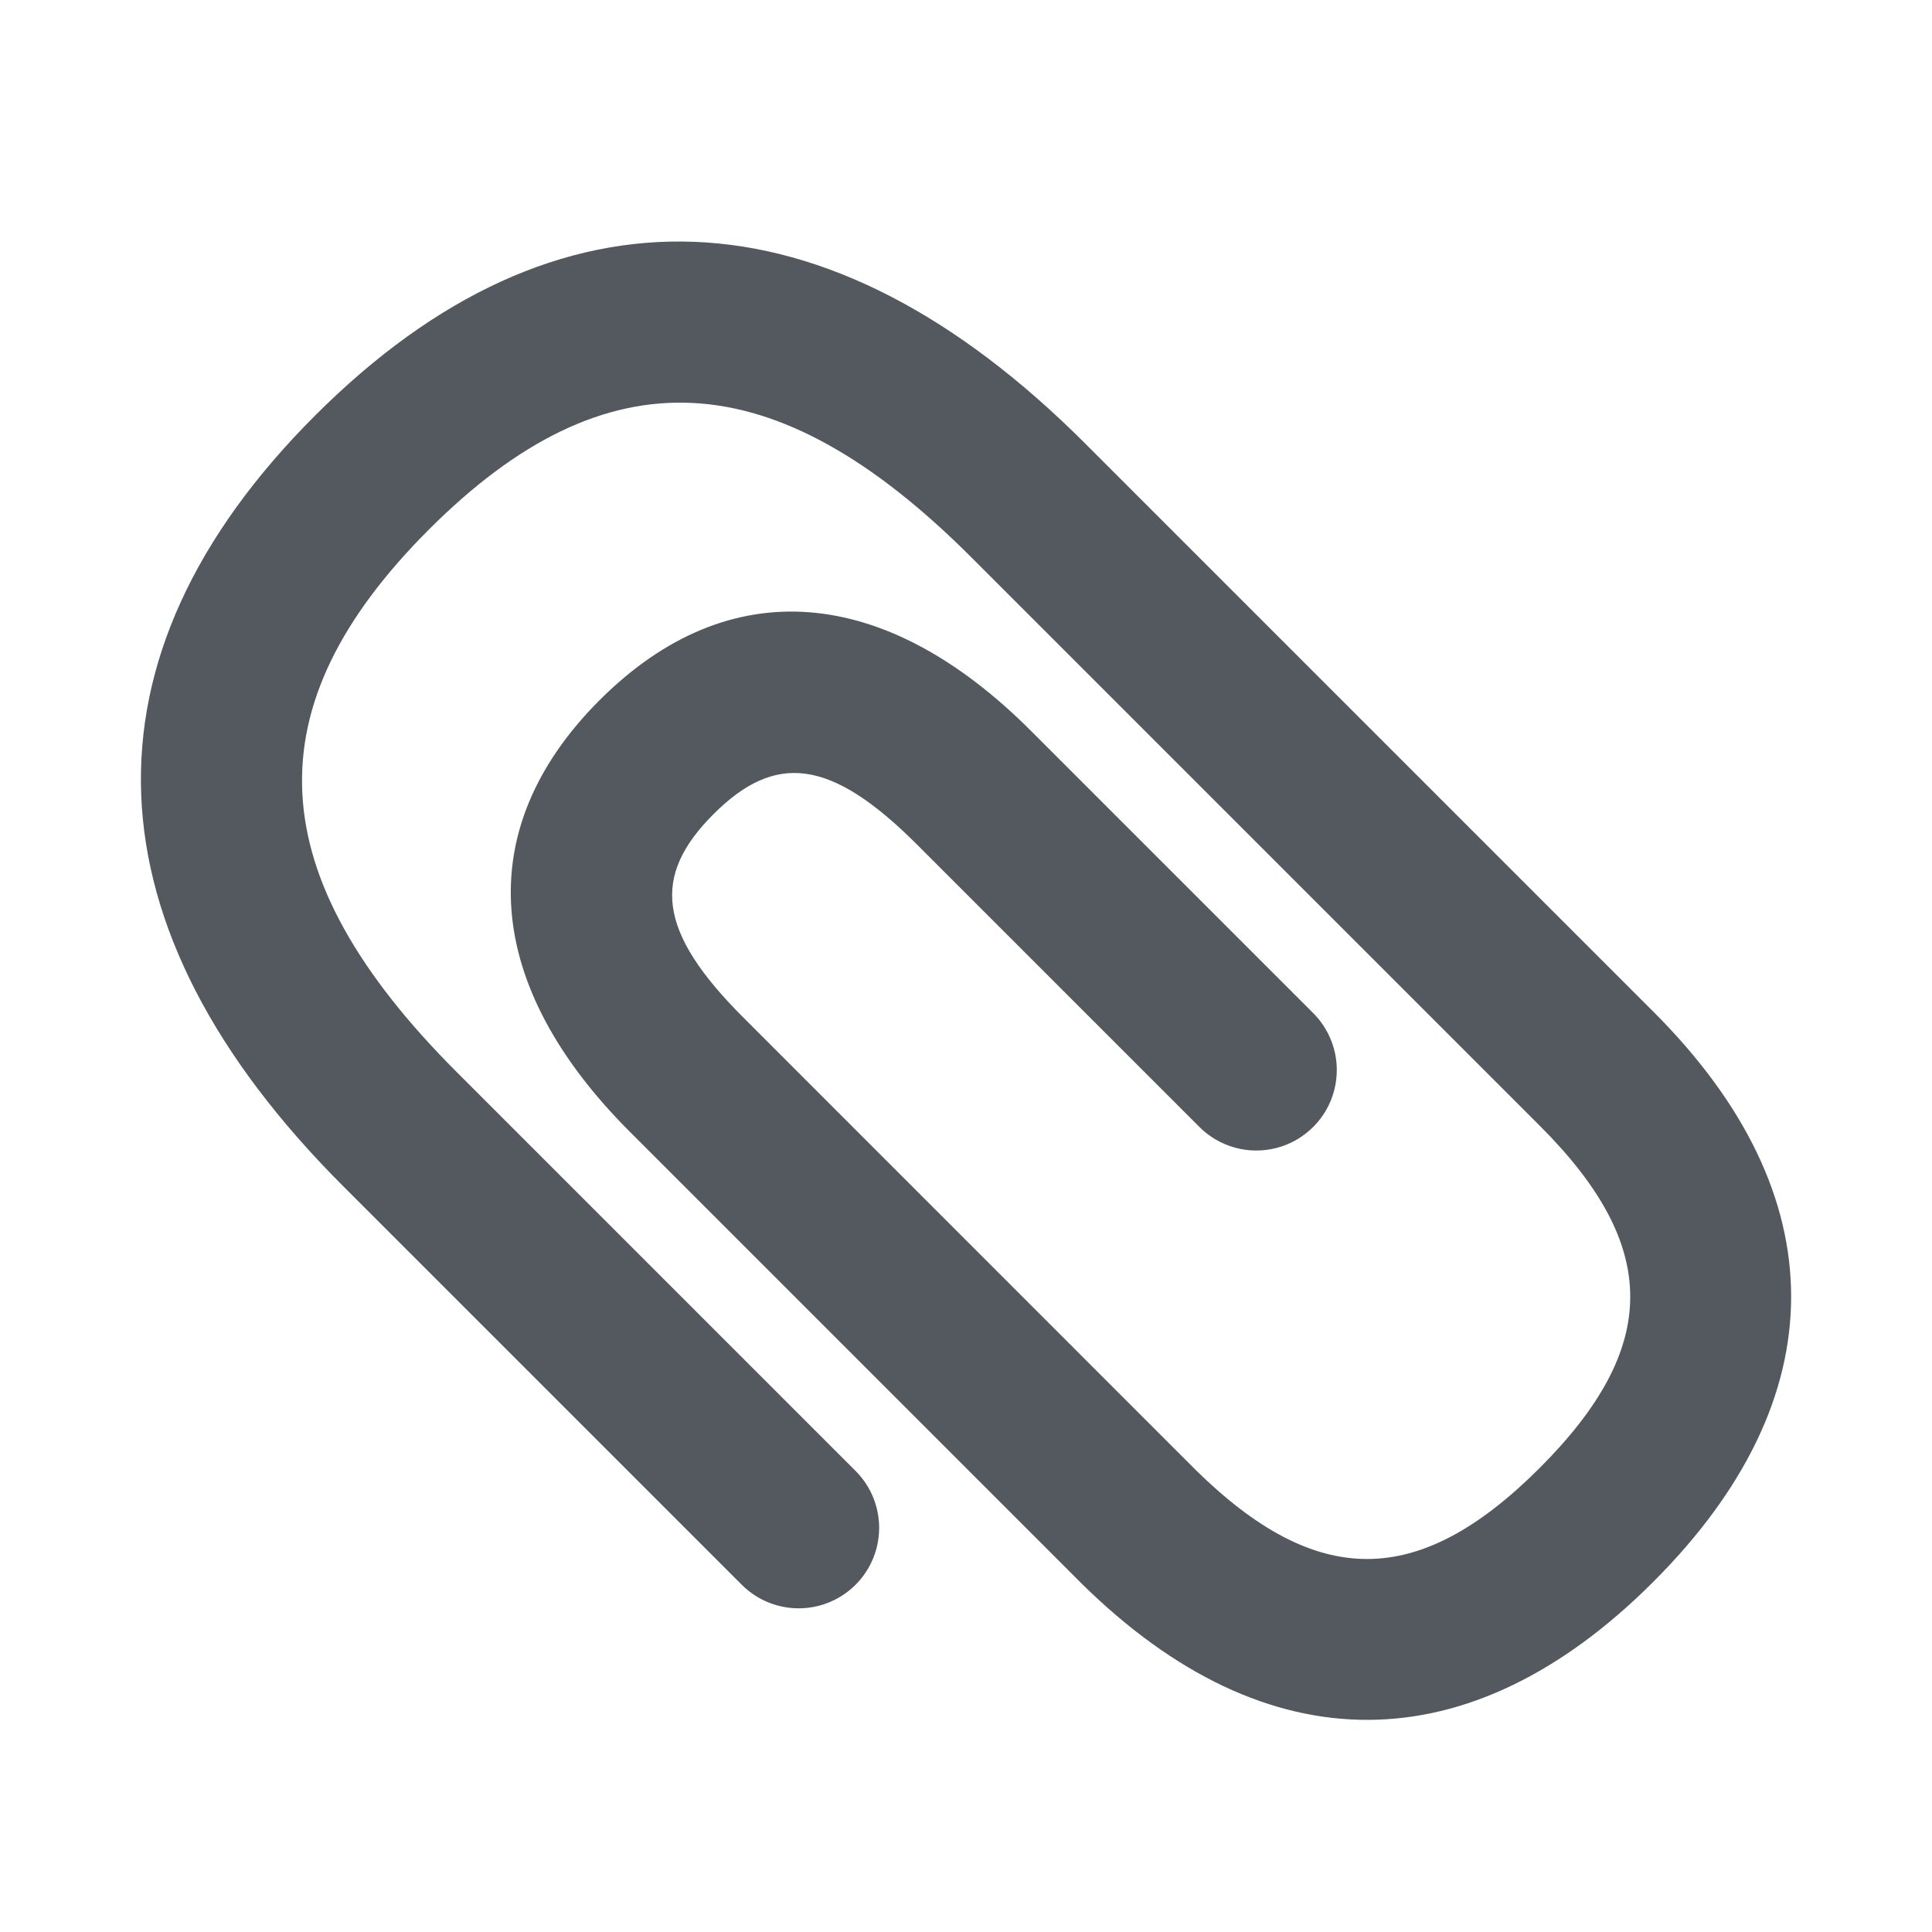
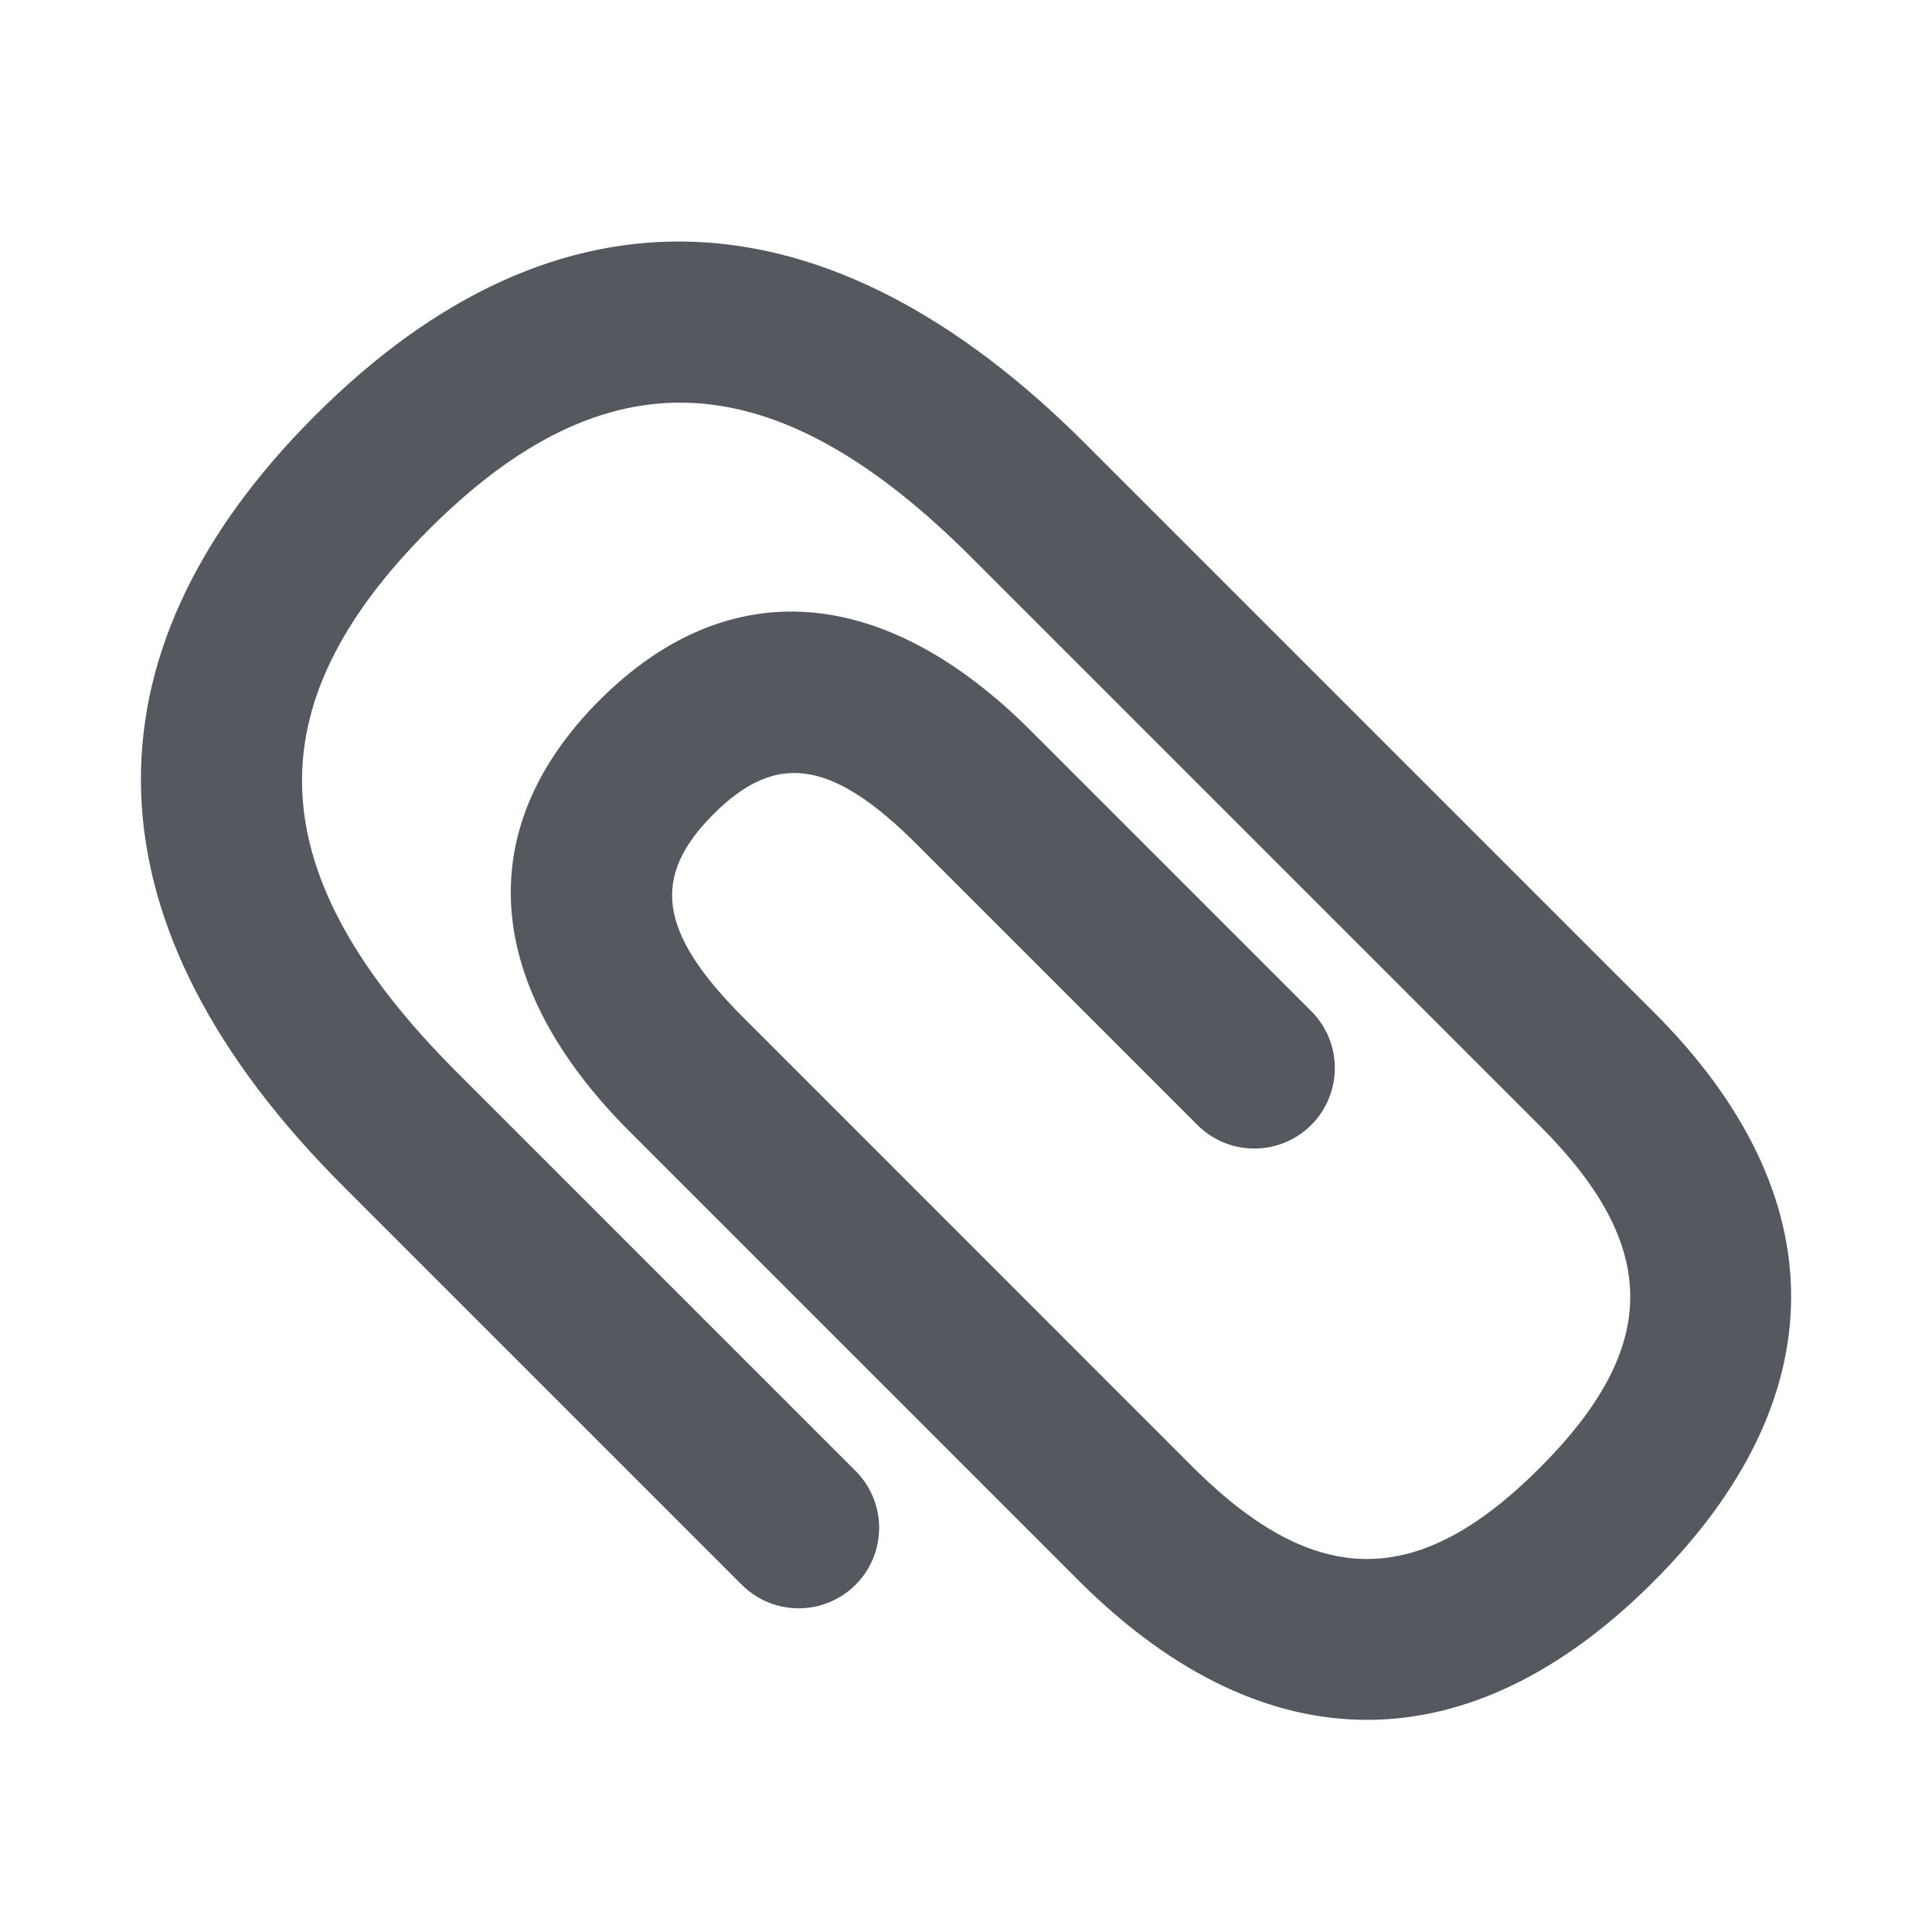
<svg xmlns="http://www.w3.org/2000/svg" width="24" height="24" viewBox="0 0 24 24">
-   <path fill="#53595E" fill-rule="evenodd" d="M16.301 12.573a1 1 0 1 1-1.414 1.414L11.39 10.49c-1.075-1.075-1.762-1.14-2.526-.377-.768.768-.703 1.456.373 2.53l5.614 5.615c1.509 1.485 2.774 1.478 4.275-.022 1.499-1.499 1.5-2.753.006-4.247l-7.059-7.059c-2.457-2.462-4.545-2.552-6.745-.352s-2.11 4.288.352 6.746l4.936 4.936a1 1 0 1 1-1.414 1.414l-4.935-4.935C1.048 11.525.903 8.173 3.913 5.163c3.01-3.01 6.362-2.865 9.574.353l7.058 7.058c2.276 2.276 2.273 4.796-.006 7.075-2.276 2.277-4.8 2.289-7.097.028l-5.62-5.62c-1.804-1.803-1.987-3.745-.374-5.359C9.06 7.086 11 7.272 12.803 9.075l3.498 3.498z" />
+   <path fill="#53595E" fill-rule="evenodd" d="M16.301 12.573a1 1 0 0 1-1.414 1.414L11.39 10.49c-1.075-1.075-1.762-1.14-2.526-.377-.768.768-.703 1.456.373 2.53l5.614 5.615c1.509 1.485 2.774 1.478 4.275-.022 1.499-1.499 1.5-2.753.006-4.247l-7.059-7.059c-2.457-2.462-4.545-2.552-6.745-.352s-2.11 4.288.352 6.746l4.936 4.936a1 1 0 1 1-1.414 1.414l-4.935-4.935C1.048 11.525.903 8.173 3.913 5.163c3.01-3.01 6.362-2.865 9.574.353l7.058 7.058c2.276 2.276 2.273 4.796-.006 7.075-2.276 2.277-4.8 2.289-7.097.028l-5.62-5.62c-1.804-1.803-1.987-3.745-.374-5.359C9.06 7.086 11 7.272 12.803 9.075l3.498 3.498z" />
</svg>
